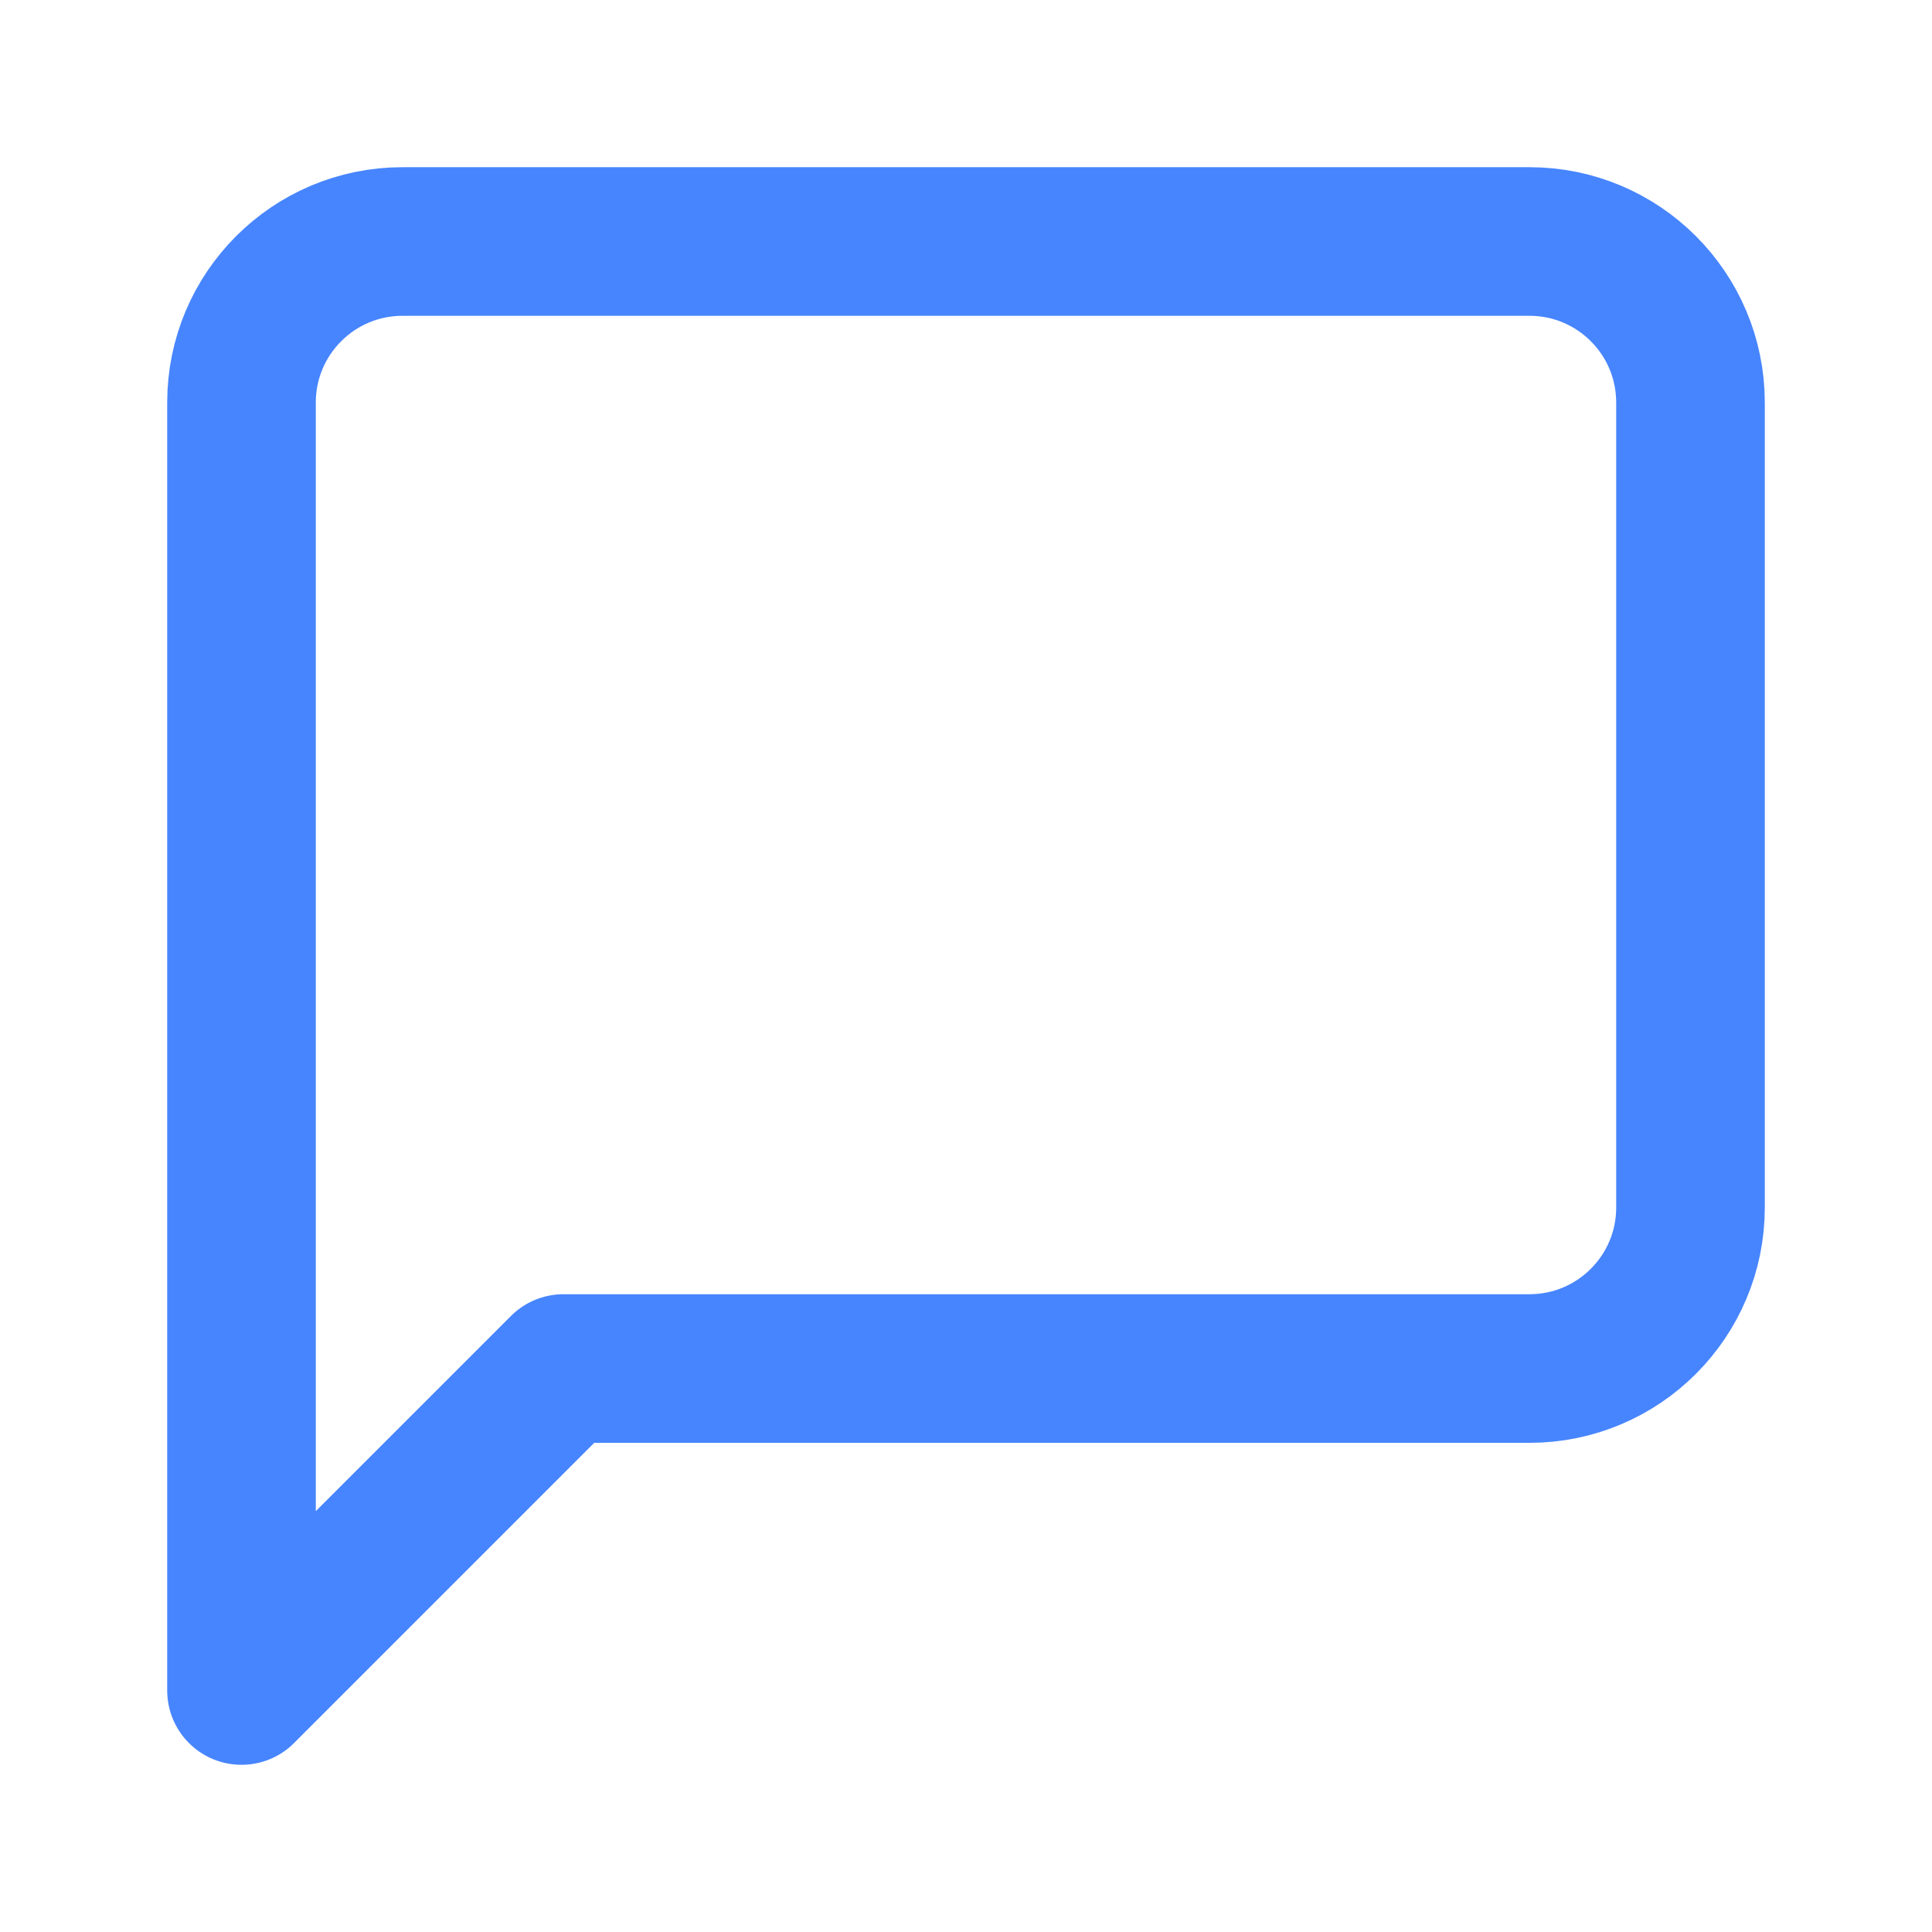
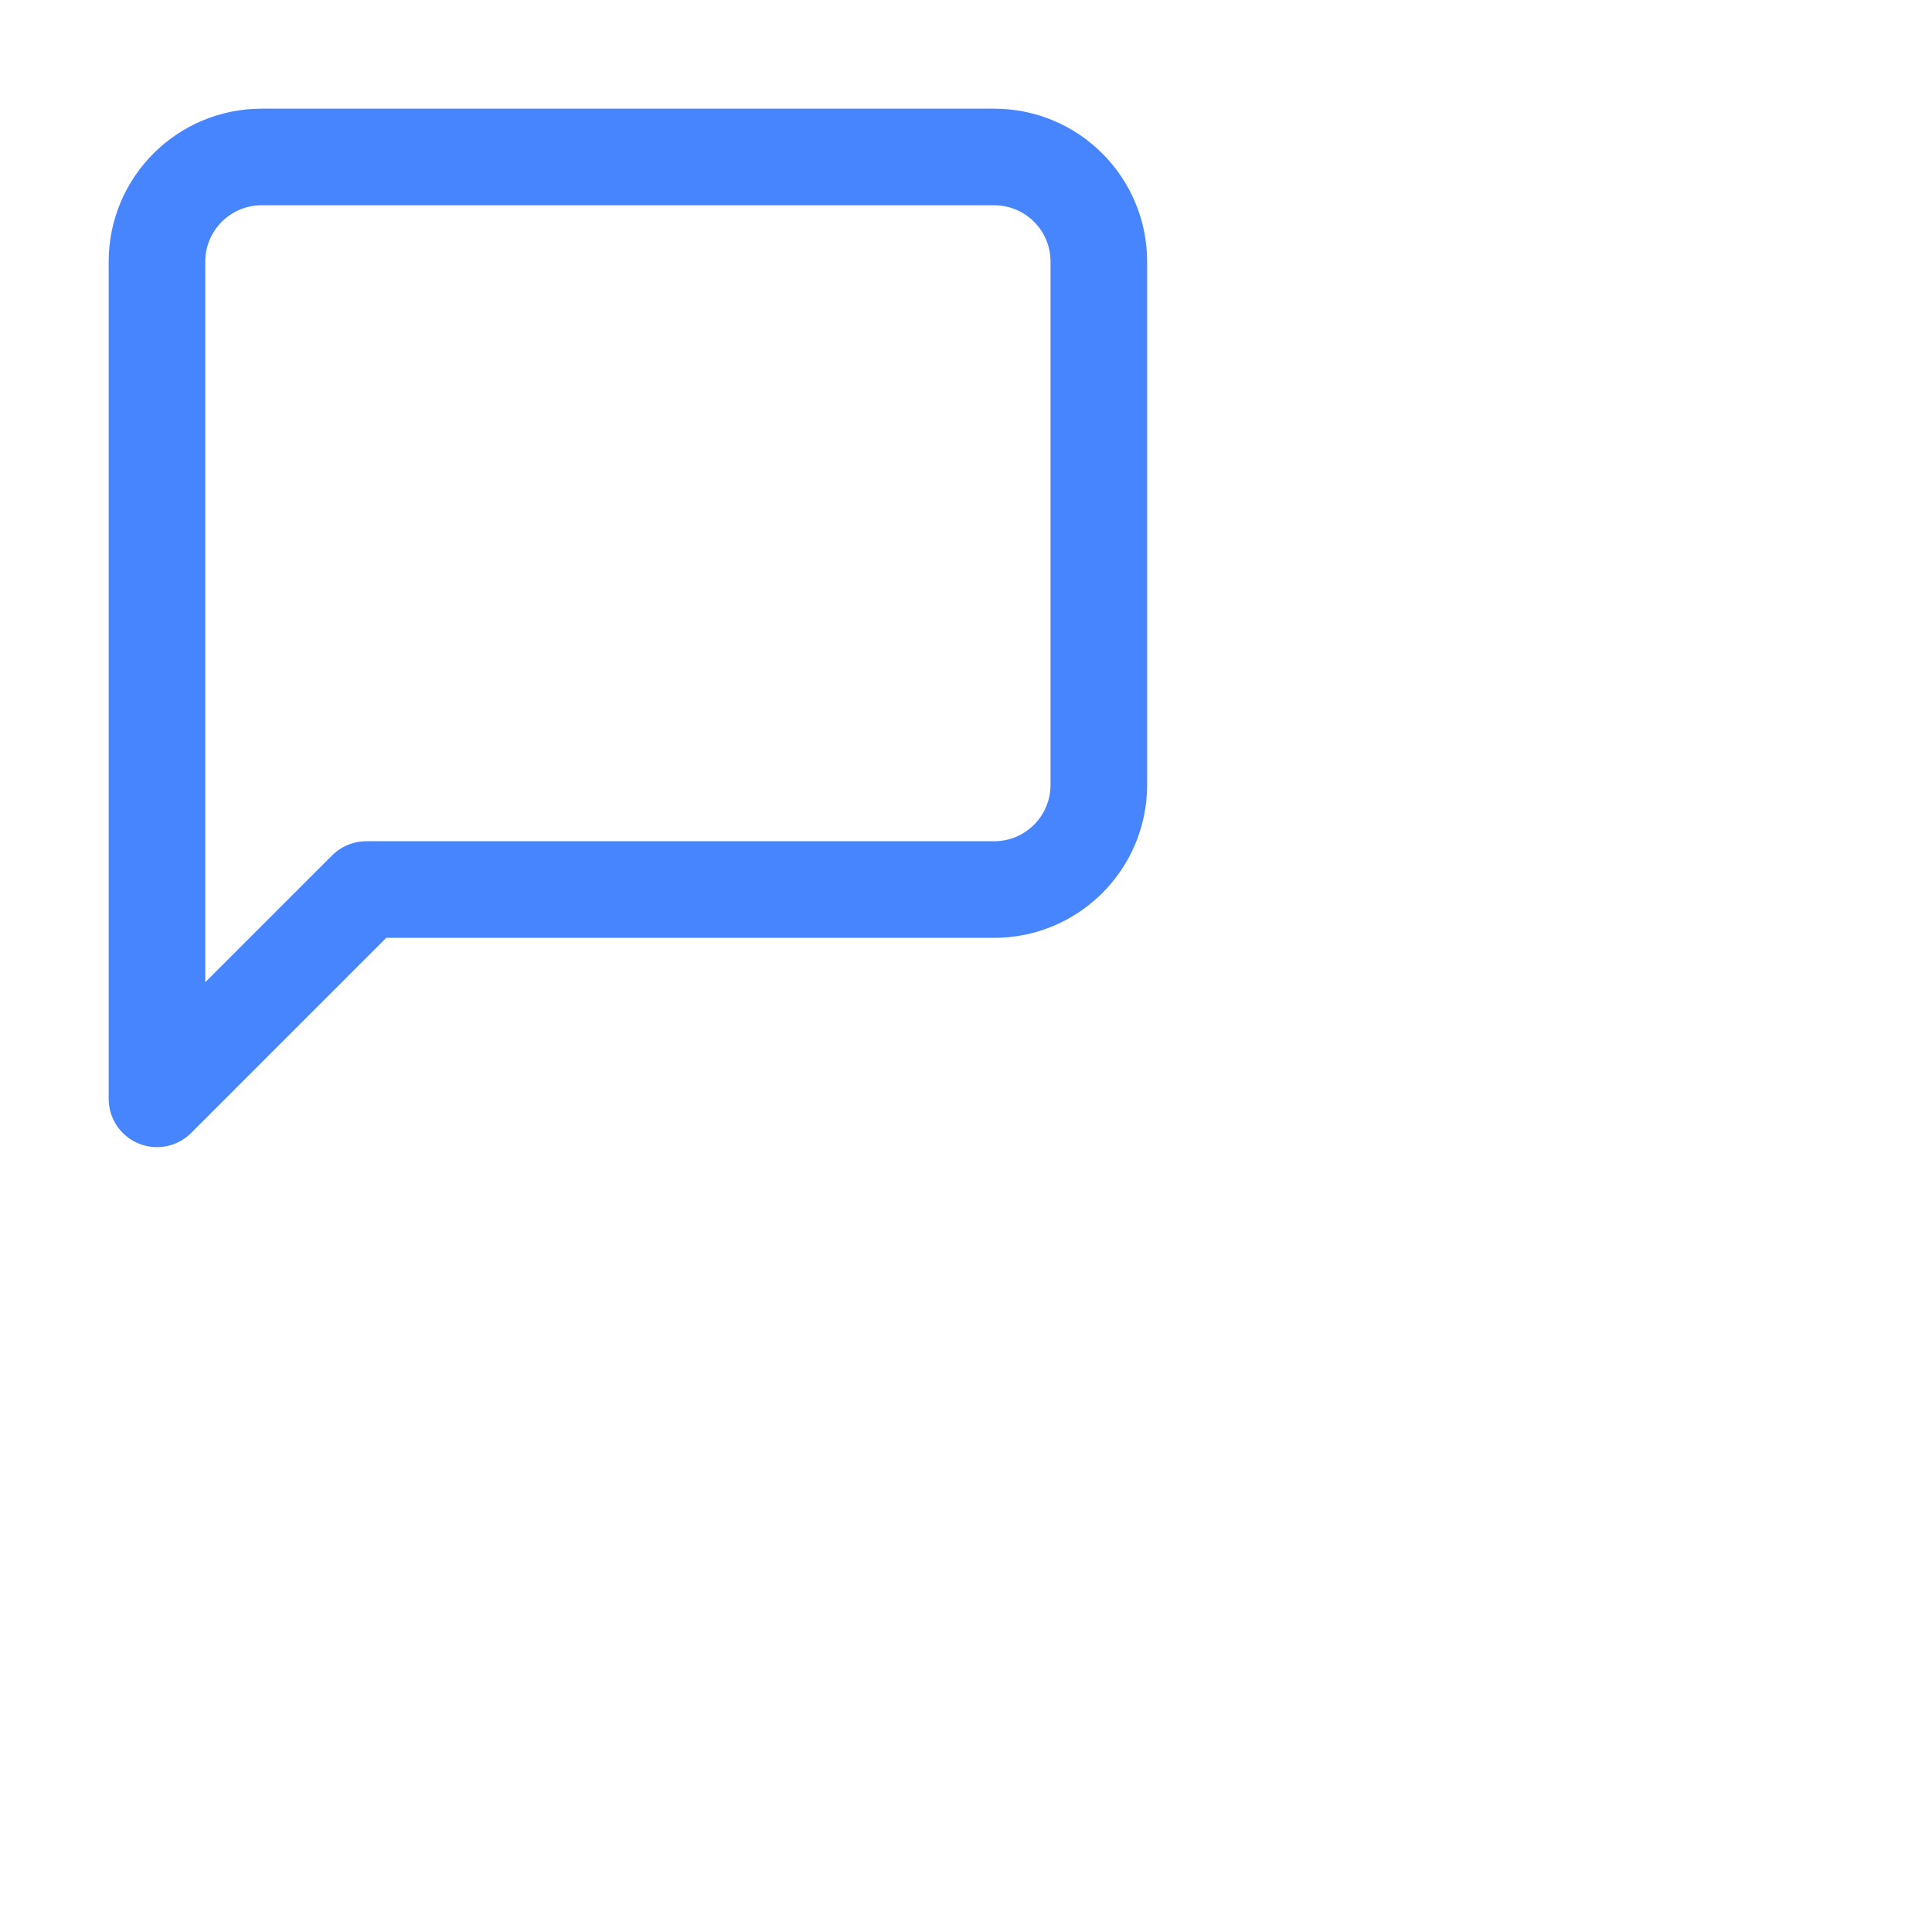
- <svg xmlns="http://www.w3.org/2000/svg" fill="none" viewBox="0 0 26 26">
+ <svg xmlns="http://www.w3.org/2000/svg" fill="none" viewBox="0 0 40 40">
  <path stroke="#4785FE" stroke-linecap="round" stroke-linejoin="round" stroke-width="2" d="M22.75 16.25a2.167 2.167 0 01-2.167 2.167h-13L3.25 22.75V5.417A2.167 2.167 0 015.417 3.25h15.166a2.167 2.167 0 012.167 2.167V16.25z" />
</svg>
